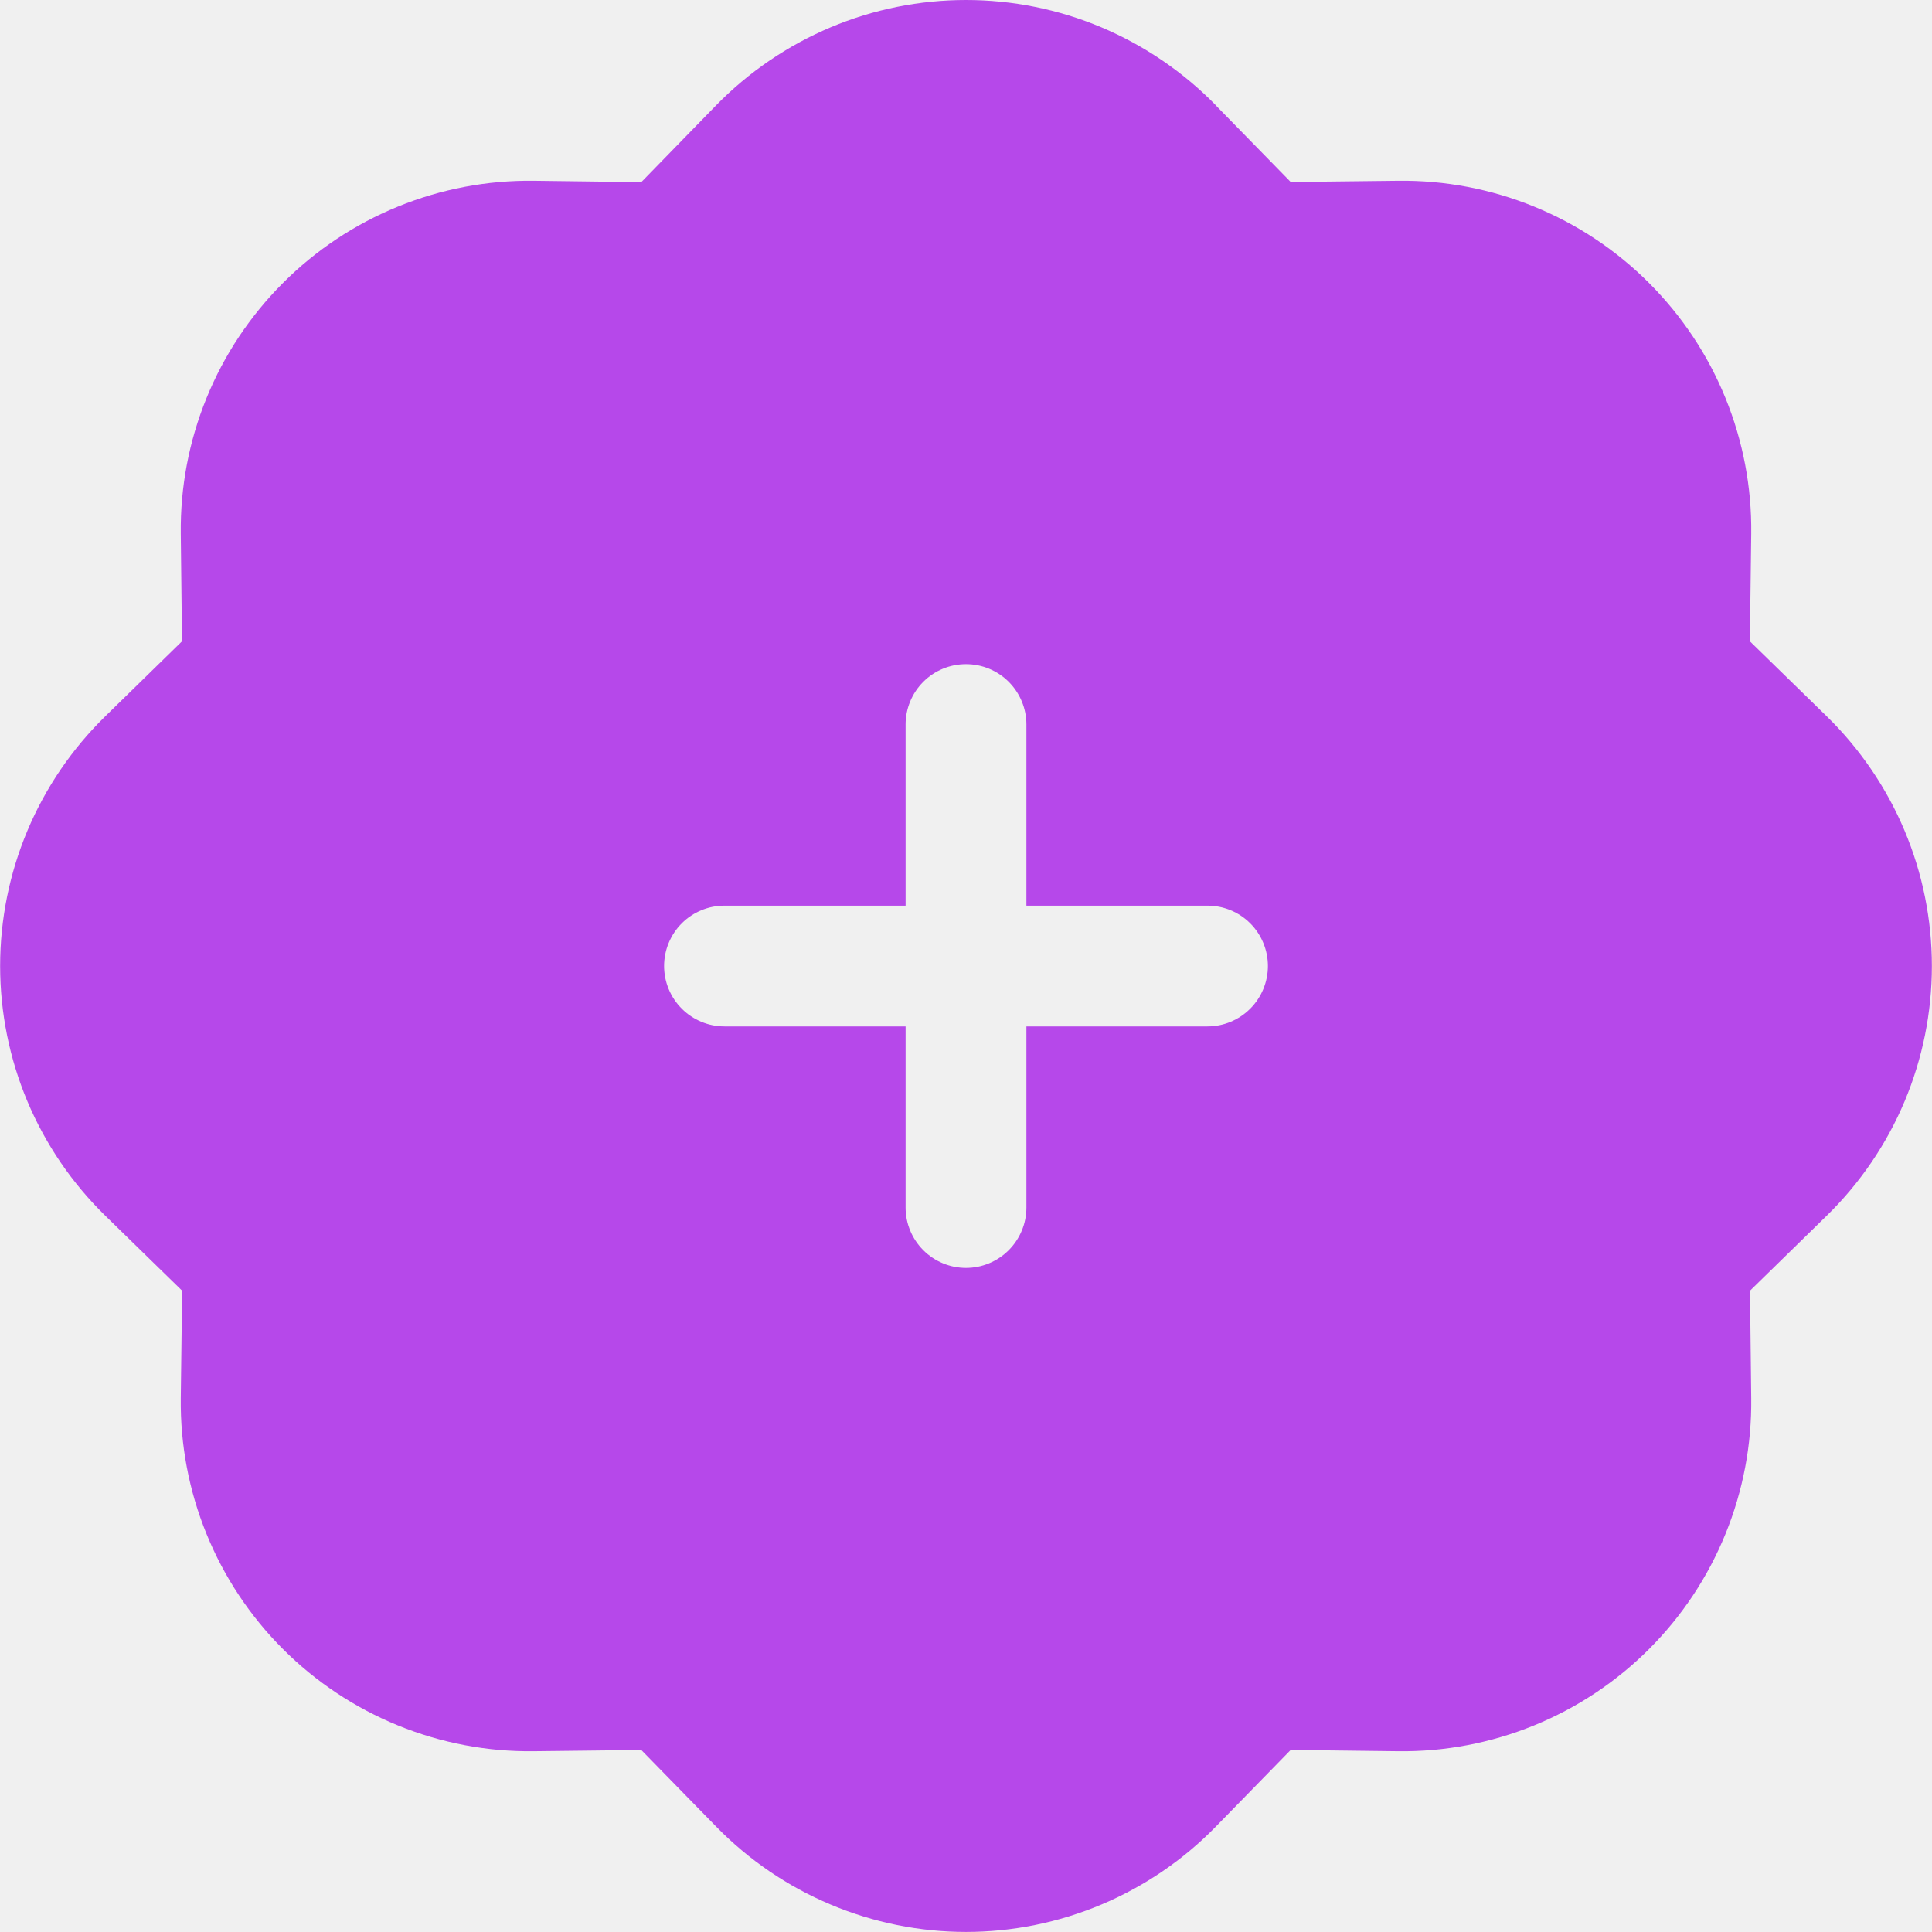
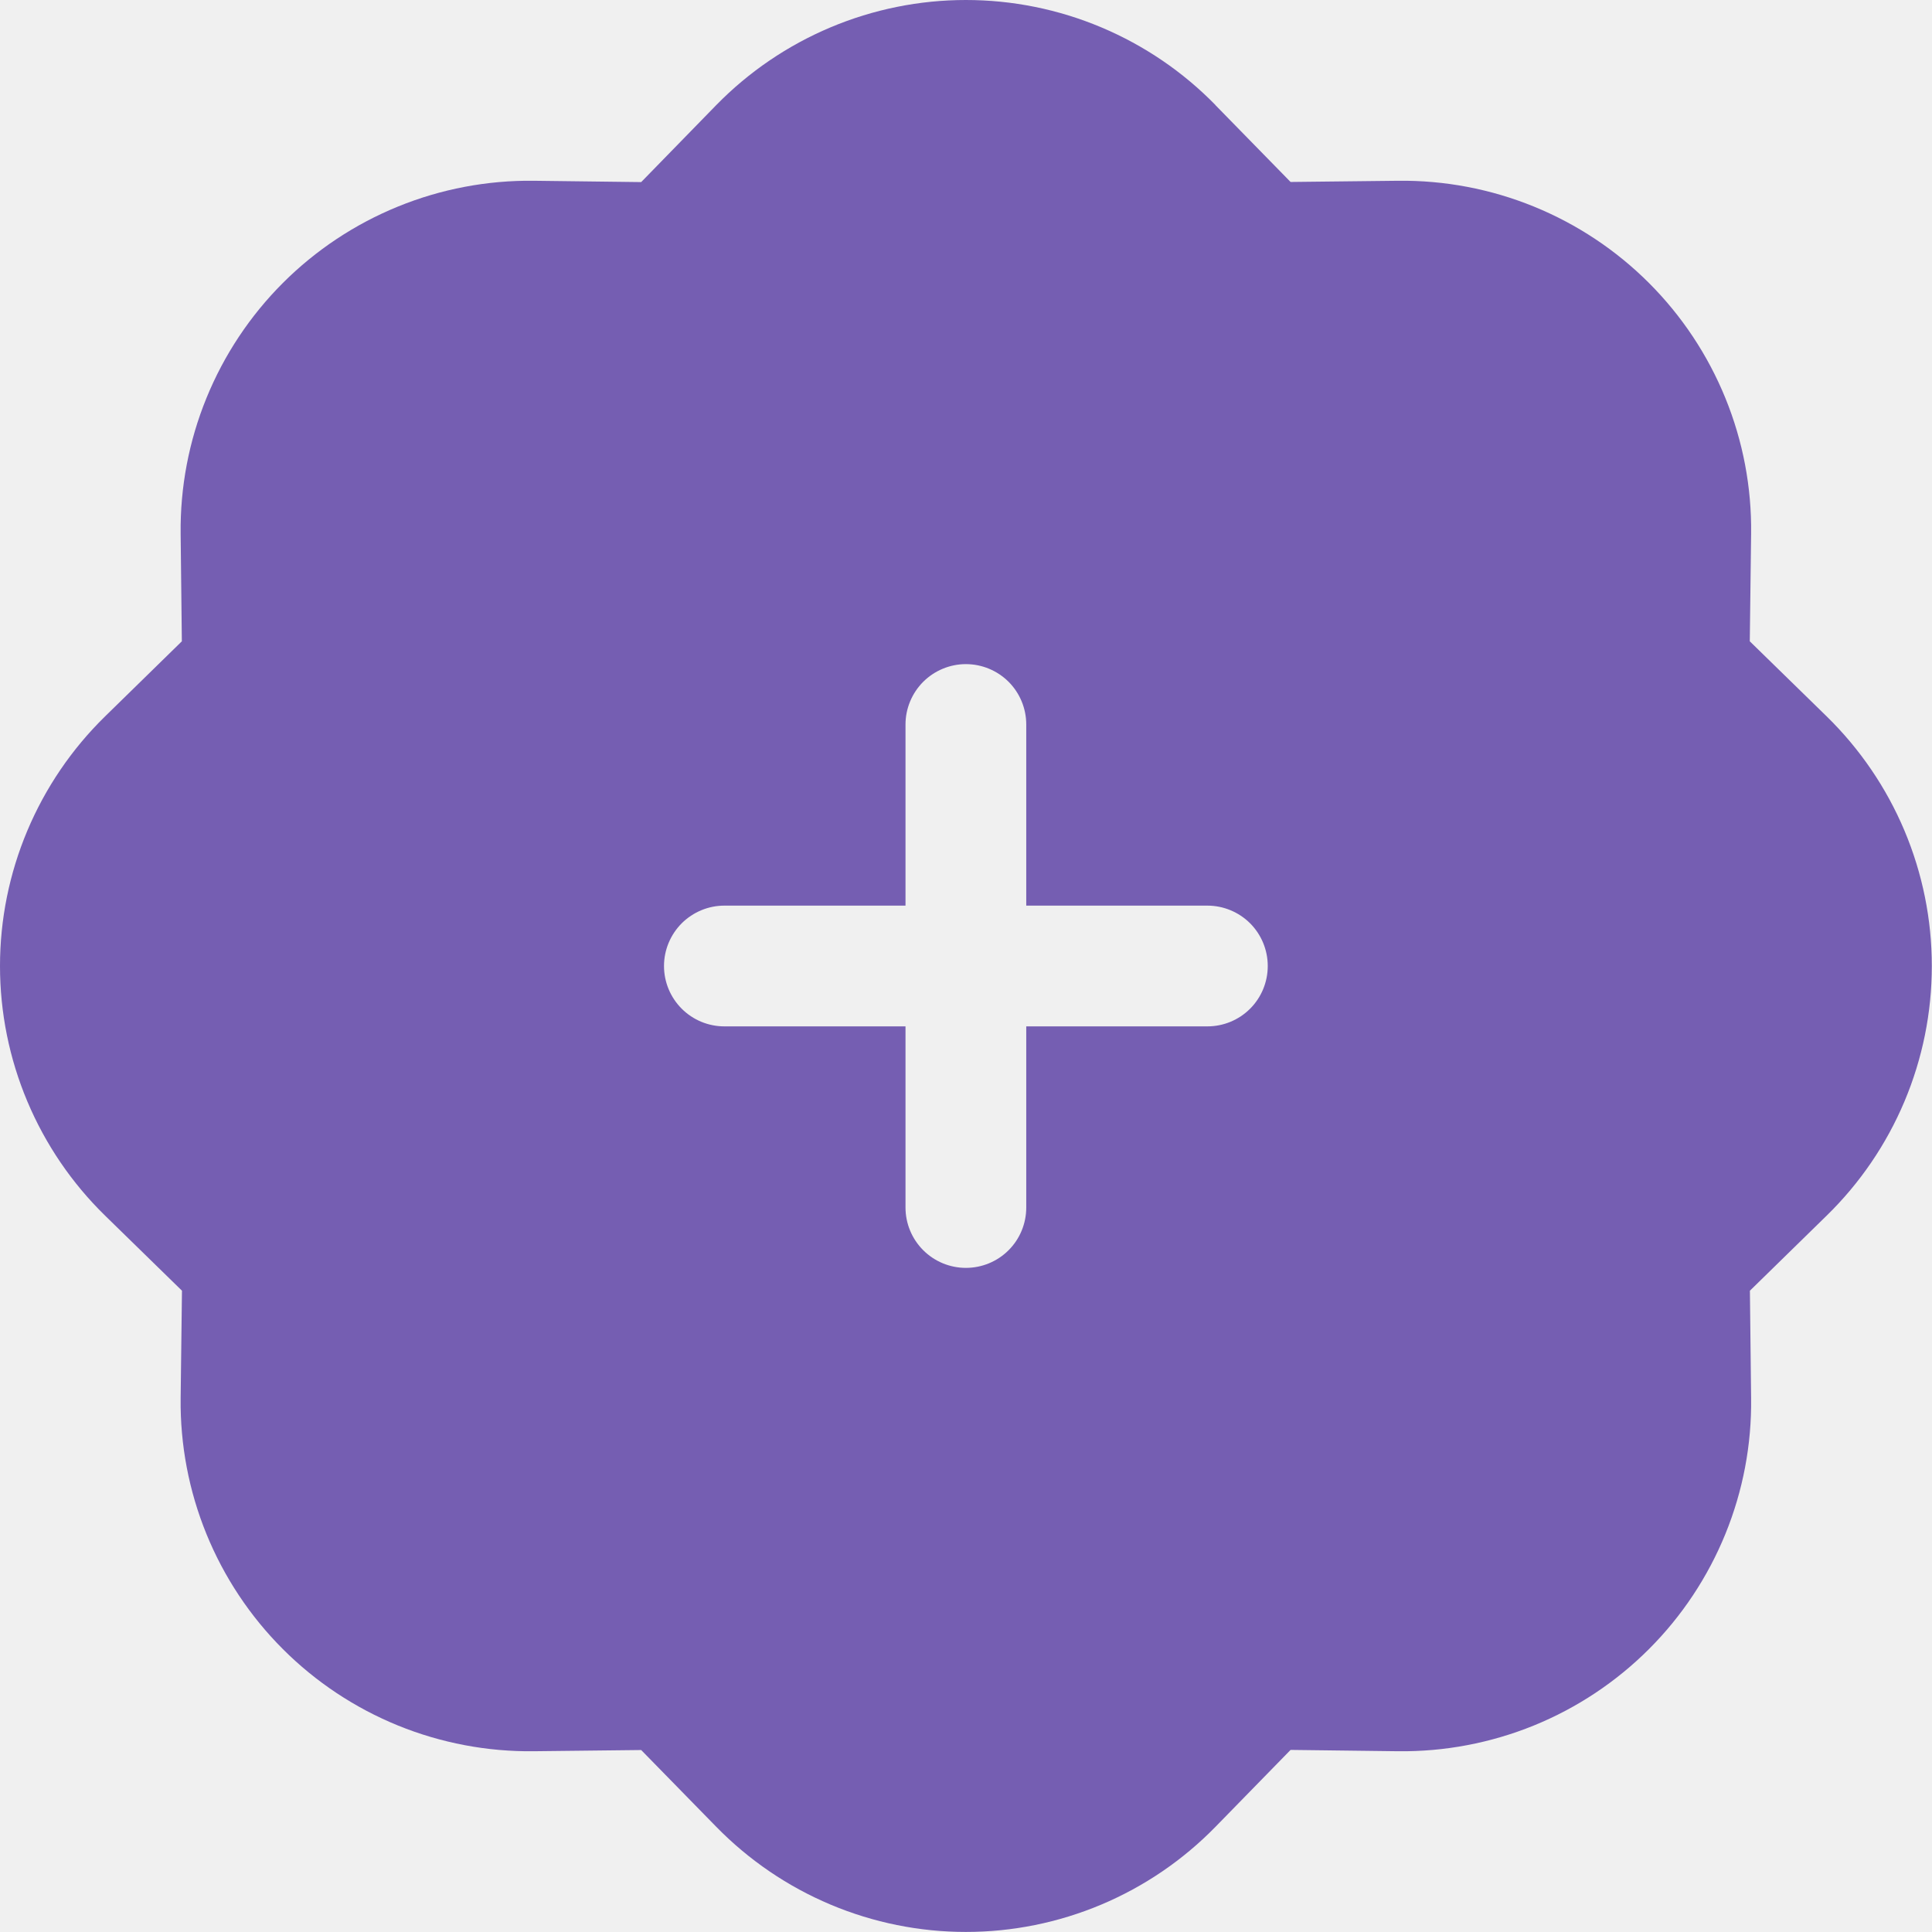
- <svg xmlns="http://www.w3.org/2000/svg" width="30" height="30" viewBox="0 0 30 30" fill="none">
+ <svg xmlns="http://www.w3.org/2000/svg" width="32" height="32" viewBox="0 0 32 32" fill="none">
  <g clip-path="url(#clip0_2_246)">
-     <path d="M18.876 1.631C18.371 1.115 17.768 0.705 17.102 0.424C16.437 0.144 15.722 -0 15 -0C14.278 -0 13.563 0.144 12.898 0.424C12.232 0.705 11.629 1.115 11.124 1.631L9.958 2.828L8.289 2.807C7.567 2.798 6.85 2.934 6.181 3.207C5.512 3.479 4.904 3.883 4.394 4.394C3.883 4.905 3.479 5.512 3.207 6.181C2.934 6.85 2.798 7.567 2.807 8.29L2.826 9.958L1.633 11.124C1.117 11.629 0.706 12.232 0.426 12.898C0.146 13.563 0.002 14.278 0.002 15C0.002 15.722 0.146 16.437 0.426 17.103C0.706 17.768 1.117 18.371 1.633 18.876L2.828 20.042L2.807 21.711C2.798 22.433 2.934 23.15 3.207 23.819C3.479 24.488 3.883 25.096 4.394 25.607C4.904 26.117 5.512 26.521 6.181 26.793C6.85 27.066 7.567 27.202 8.289 27.193L9.958 27.174L11.124 28.367C11.629 28.884 12.232 29.294 12.898 29.574C13.563 29.854 14.278 29.999 15 29.999C15.722 29.999 16.437 29.854 17.102 29.574C17.768 29.294 18.371 28.884 18.876 28.367L20.042 27.173L21.711 27.193C22.433 27.202 23.15 27.066 23.819 26.793C24.488 26.521 25.096 26.117 25.606 25.607C26.117 25.096 26.521 24.488 26.793 23.819C27.066 23.15 27.202 22.433 27.193 21.711L27.174 20.042L28.367 18.876C28.883 18.371 29.294 17.768 29.574 17.103C29.854 16.437 29.998 15.722 29.998 15C29.998 14.278 29.854 13.563 29.574 12.898C29.294 12.232 28.883 11.629 28.367 11.124L27.172 9.958L27.193 8.29C27.202 7.567 27.066 6.85 26.793 6.181C26.521 5.512 26.117 4.905 25.606 4.394C25.096 3.883 24.488 3.479 23.819 3.207C23.15 2.934 22.433 2.798 21.711 2.807L20.042 2.826L18.876 1.633V1.631ZM15.938 11.25V14.063H18.75C18.999 14.063 19.237 14.161 19.413 14.337C19.589 14.513 19.688 14.752 19.688 15C19.688 15.249 19.589 15.487 19.413 15.663C19.237 15.839 18.999 15.938 18.75 15.938H15.938V18.75C15.938 18.999 15.839 19.237 15.663 19.413C15.487 19.589 15.249 19.688 15 19.688C14.751 19.688 14.513 19.589 14.337 19.413C14.161 19.237 14.062 18.999 14.062 18.75V15.938H11.25C11.001 15.938 10.763 15.839 10.587 15.663C10.411 15.487 10.312 15.249 10.312 15C10.312 14.752 10.411 14.513 10.587 14.337C10.763 14.161 11.001 14.063 11.25 14.063H14.062V11.25C14.062 11.002 14.161 10.763 14.337 10.587C14.513 10.411 14.751 10.313 15 10.313C15.249 10.313 15.487 10.411 15.663 10.587C15.839 10.763 15.938 11.002 15.938 11.25V11.25Z" fill="#B648EA" />
+     <path d="M20.132 1.74C19.594 1.189 18.951 0.752 18.241 0.453C17.531 0.154 16.769 0 15.998 0C15.228 0 14.466 0.154 13.756 0.453C13.046 0.752 12.403 1.189 11.864 1.74L10.62 3.016L8.84 2.994C8.07 2.985 7.305 3.13 6.592 3.421C5.878 3.712 5.23 4.142 4.685 4.687C4.14 5.232 3.71 5.88 3.419 6.594C3.128 7.307 2.983 8.072 2.992 8.842L3.012 10.622L1.74 11.866C1.189 12.405 0.752 13.048 0.453 13.758C0.154 14.468 0 15.23 0 16C0 16.771 0.154 17.533 0.453 18.243C0.752 18.953 1.189 19.596 1.74 20.134L3.014 21.378L2.992 23.158C2.983 23.929 3.128 24.693 3.419 25.407C3.71 26.121 4.14 26.769 4.685 27.314C5.23 27.859 5.878 28.289 6.592 28.58C7.305 28.87 8.07 29.015 8.84 29.006L10.62 28.986L11.864 30.258C12.403 30.809 13.046 31.247 13.756 31.546C14.466 31.845 15.228 31.999 15.998 31.999C16.769 31.999 17.531 31.845 18.241 31.546C18.951 31.247 19.594 30.809 20.132 30.258L21.376 28.984L23.156 29.006C23.927 29.015 24.691 28.87 25.405 28.58C26.119 28.289 26.767 27.859 27.312 27.314C27.857 26.769 28.287 26.121 28.578 25.407C28.869 24.693 29.014 23.929 29.004 23.158L28.984 21.378L30.256 20.134C30.807 19.596 31.245 18.953 31.544 18.243C31.843 17.533 31.997 16.771 31.997 16C31.997 15.23 31.843 14.468 31.544 13.758C31.245 13.048 30.807 12.405 30.256 11.866L28.982 10.622L29.004 8.842C29.014 8.072 28.869 7.307 28.578 6.594C28.287 5.88 27.857 5.232 27.312 4.687C26.767 4.142 26.119 3.712 25.405 3.421C24.691 3.13 23.927 2.985 23.156 2.994L21.376 3.014L20.132 1.742V1.74ZM16.998 12V15H19.998C20.264 15 20.518 15.106 20.706 15.293C20.893 15.481 20.998 15.735 20.998 16C20.998 16.266 20.893 16.52 20.706 16.707C20.518 16.895 20.264 17 19.998 17H16.998V20C16.998 20.266 16.893 20.52 16.706 20.707C16.518 20.895 16.264 21 15.998 21C15.733 21 15.479 20.895 15.291 20.707C15.104 20.52 14.998 20.266 14.998 20V17H11.998C11.733 17 11.479 16.895 11.291 16.707C11.104 16.52 10.998 16.266 10.998 16C10.998 15.735 11.104 15.481 11.291 15.293C11.479 15.106 11.733 15 11.998 15H14.998V12C14.998 11.735 15.104 11.481 15.291 11.293C15.479 11.106 15.733 11 15.998 11C16.264 11 16.518 11.106 16.706 11.293C16.893 11.481 16.998 11.735 16.998 12V12Z" fill="#755EB2" />
  </g>
  <defs>
    <clipPath id="clip0_2_246">
-       <rect width="30" height="30" fill="white" />
+       <rect width="32" height="32" fill="white" />
    </clipPath>
  </defs>
</svg>
